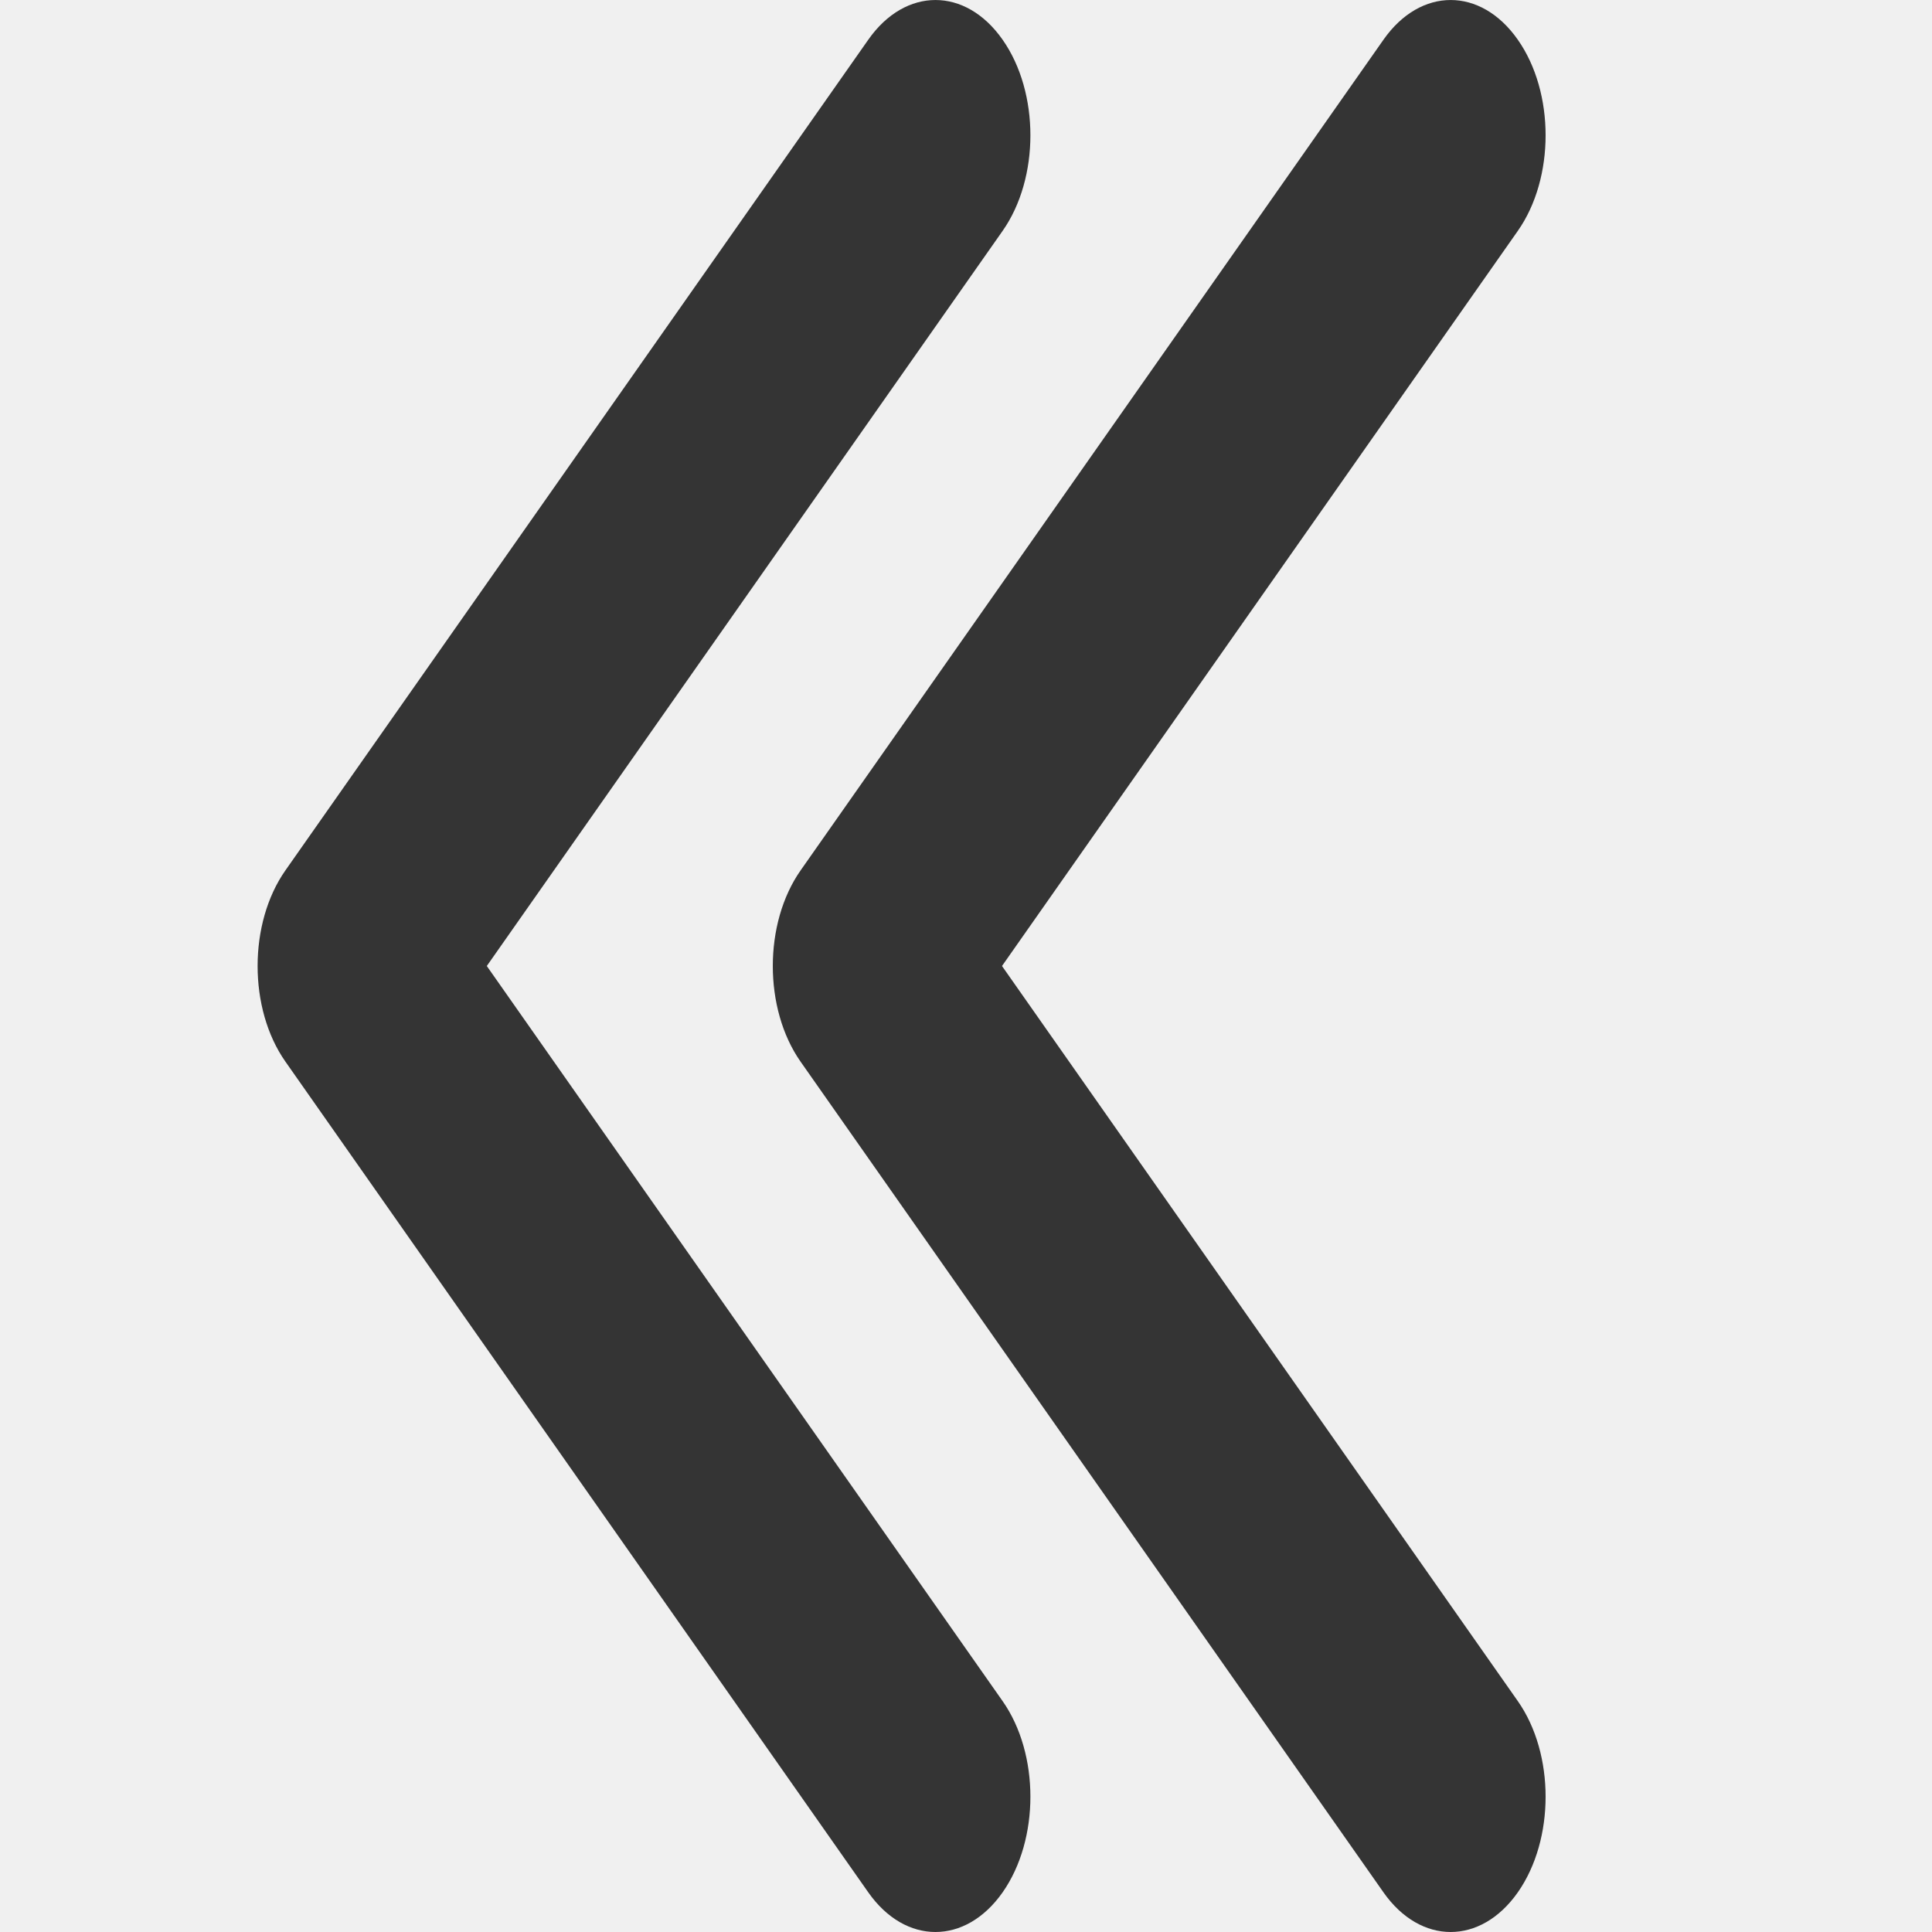
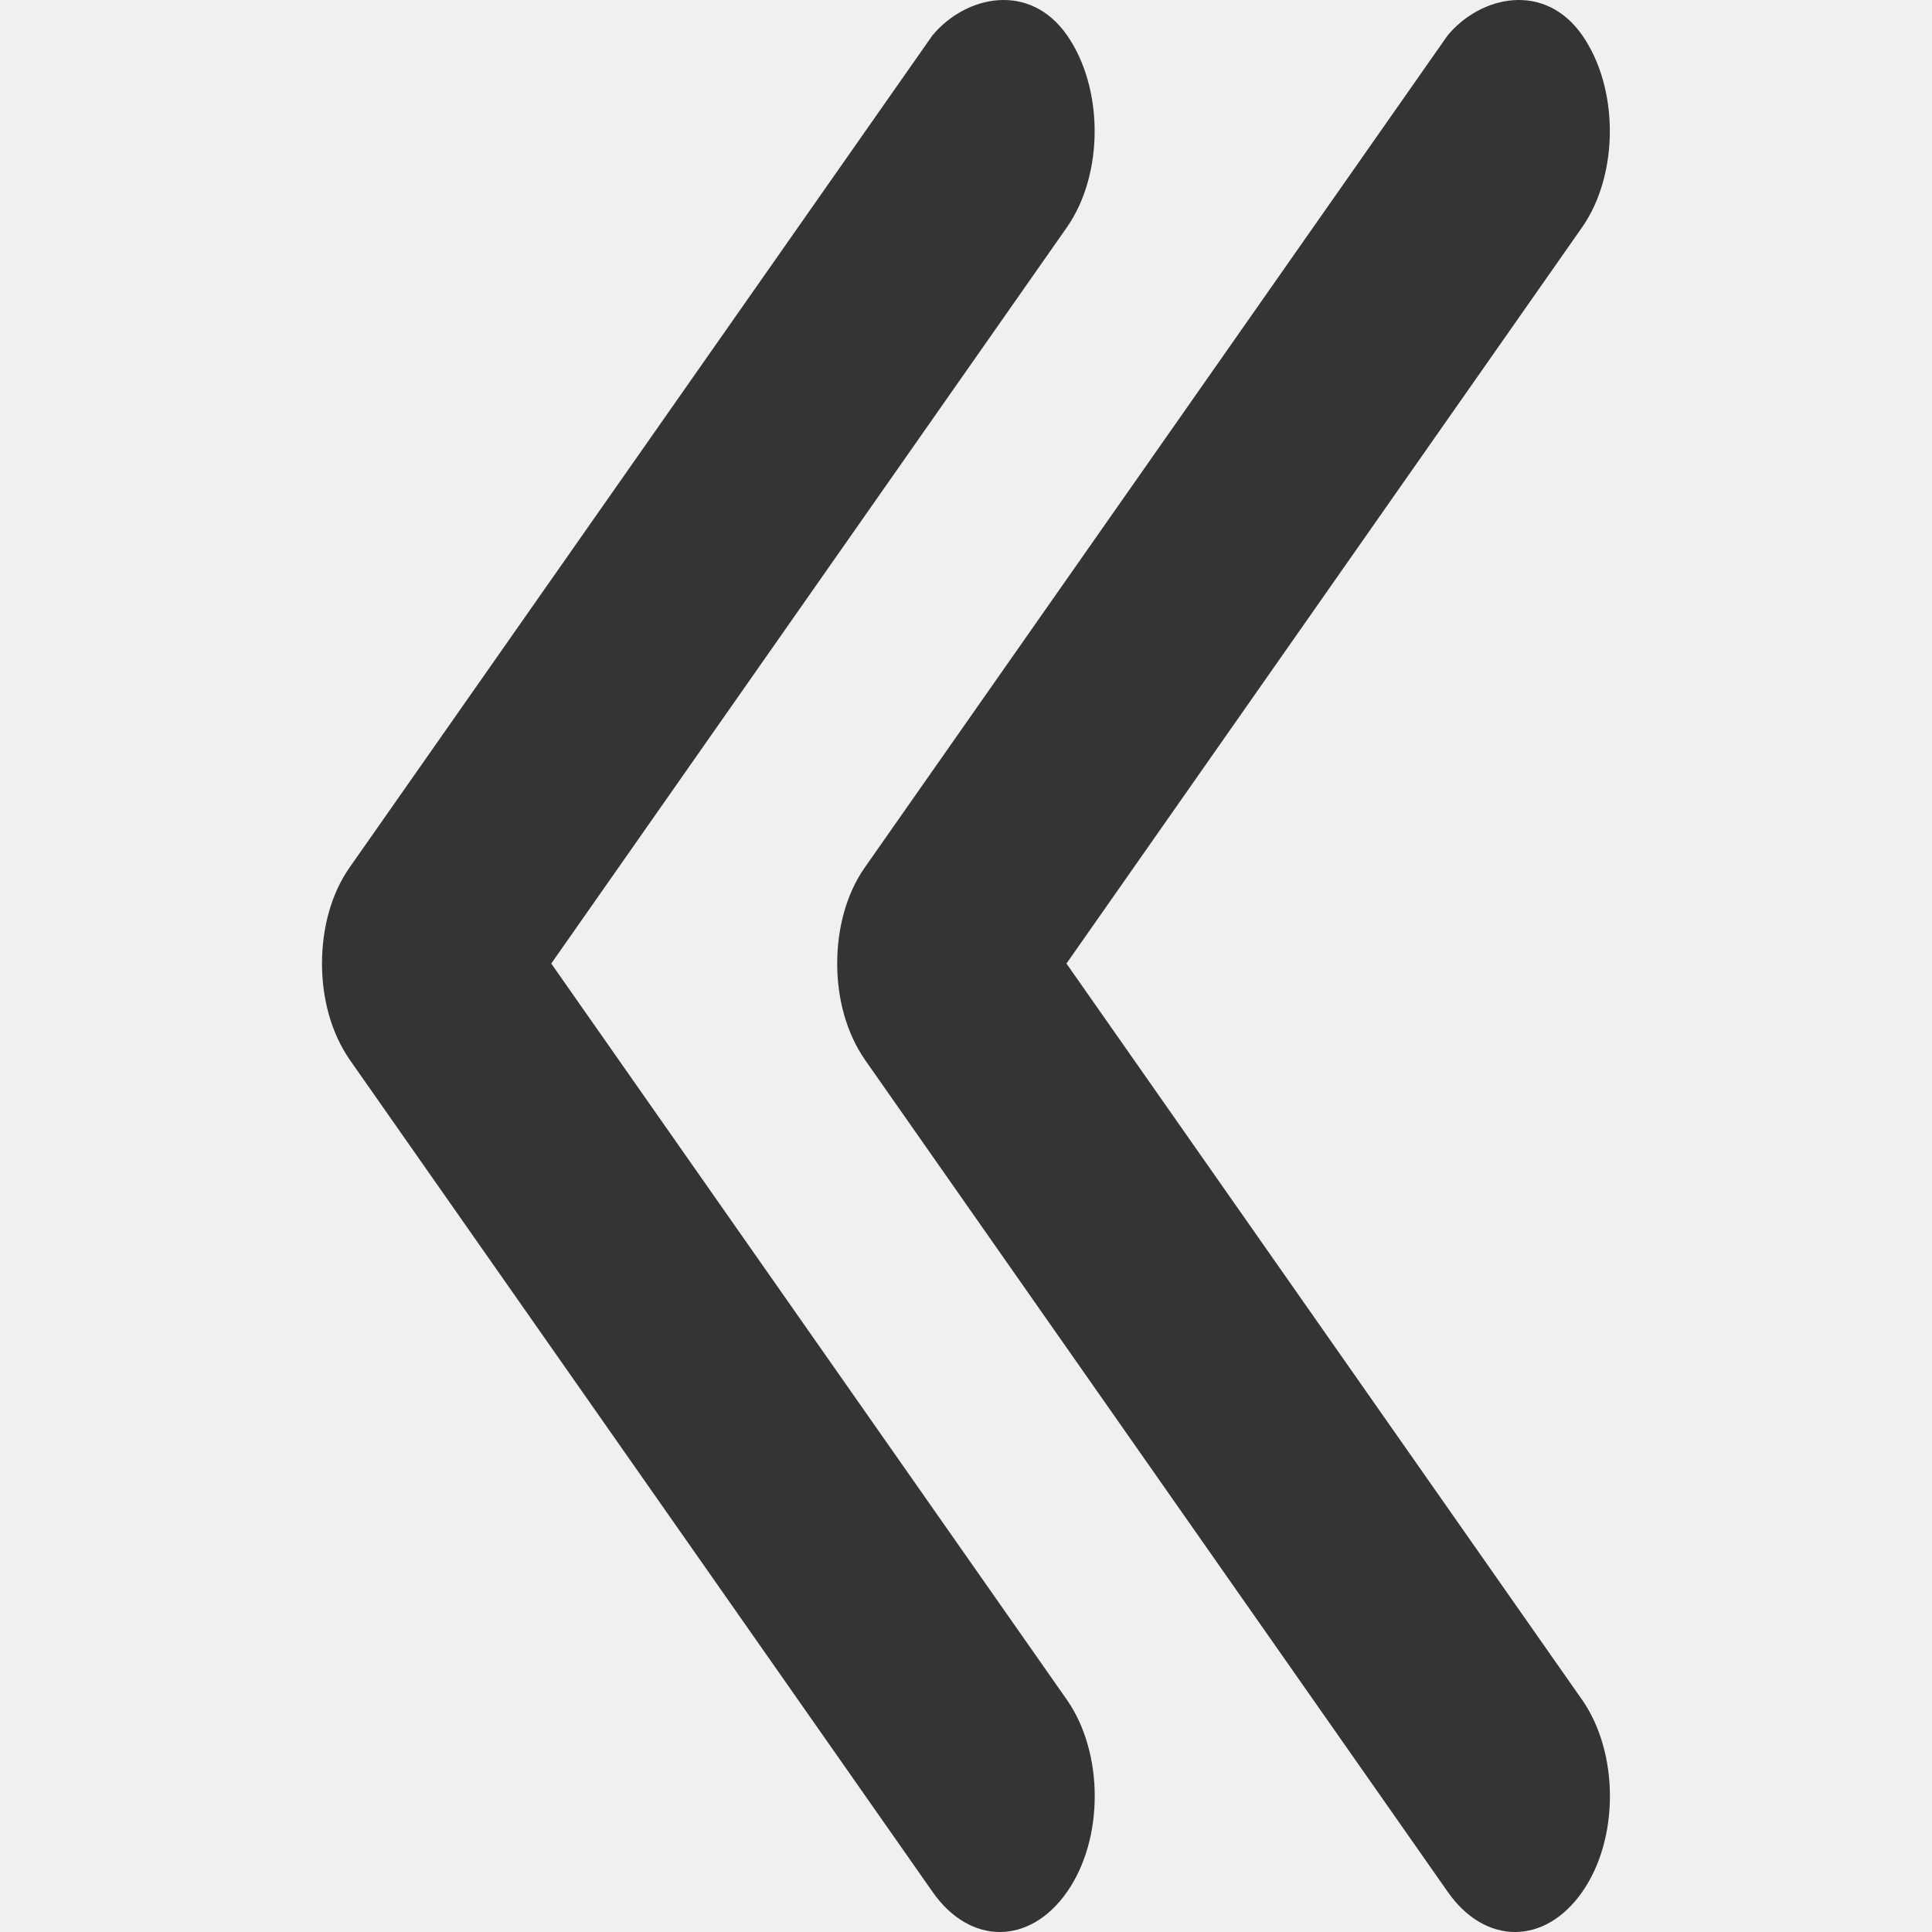
<svg xmlns="http://www.w3.org/2000/svg" width="30" height="30" viewBox="0 0 30 30" fill="none">
-   <g clip-path="url(#clip0)">
-     <path d="M12.432 13.515L21.483 0.616C22.059 -0.205 22.993 -0.205 23.568 0.616C24.144 1.436 24.144 2.766 23.568 3.586L15.559 15L23.568 26.414C24.144 27.234 24.144 28.564 23.568 29.385C22.992 30.205 22.059 30.205 21.483 29.385L12.431 16.485C12.144 16.075 12 15.538 12 15C12 14.463 12.144 13.925 12.432 13.515Z" fill="#343434" />
-     <path d="M4.432 13.515L13.483 0.616C14.059 -0.205 14.993 -0.205 15.568 0.616C16.144 1.436 16.144 2.766 15.568 3.586L7.559 15L15.568 26.414C16.144 27.234 16.144 28.564 15.568 29.385C14.992 30.205 14.059 30.205 13.483 29.385L4.432 16.485C4.144 16.075 4 15.538 4 15C4 14.463 4.144 13.925 4.432 13.515Z" fill="#343434" />
-   </g>
-   <defs>
-     <clipPath id="clip0">
-       <rect width="30" height="30" fill="white" transform="translate(30 30) rotate(-180)" />
-     </clipPath>
-   </defs>
+   <path d="M13.43 13.468L22.48 0.548C23 -0.074 23.99 -0.284 24.57 0.549C25.14 1.37 25.14 2.703 24.57 3.525L16.56 14.962L24.57 26.399C25.14 27.221 25.144 28.554 24.57 29.376C23.99 30.208 23.06 30.208 22.48 29.376L13.43 16.455C13.14 16.034 13 15.503 13 14.962C13 14.421 13.14 13.879 13.43 13.468Z" fill="#343434" />
+   <path d="M5.43 13.468L14.48 0.548C15 -0.074 15.99 -0.284 16.57 0.549C17.14 1.37 17.14 2.703 16.57 3.525L8.56 14.962L16.57 26.399C17.14 27.221 17.144 28.554 16.57 29.376C15.99 30.208 15.06 30.208 14.48 29.376L5.43 16.455C5.14 16.034 5 15.503 5 14.962C5 14.421 5.14 13.879 5.43 13.468Z" fill="#343434" />
</svg>
